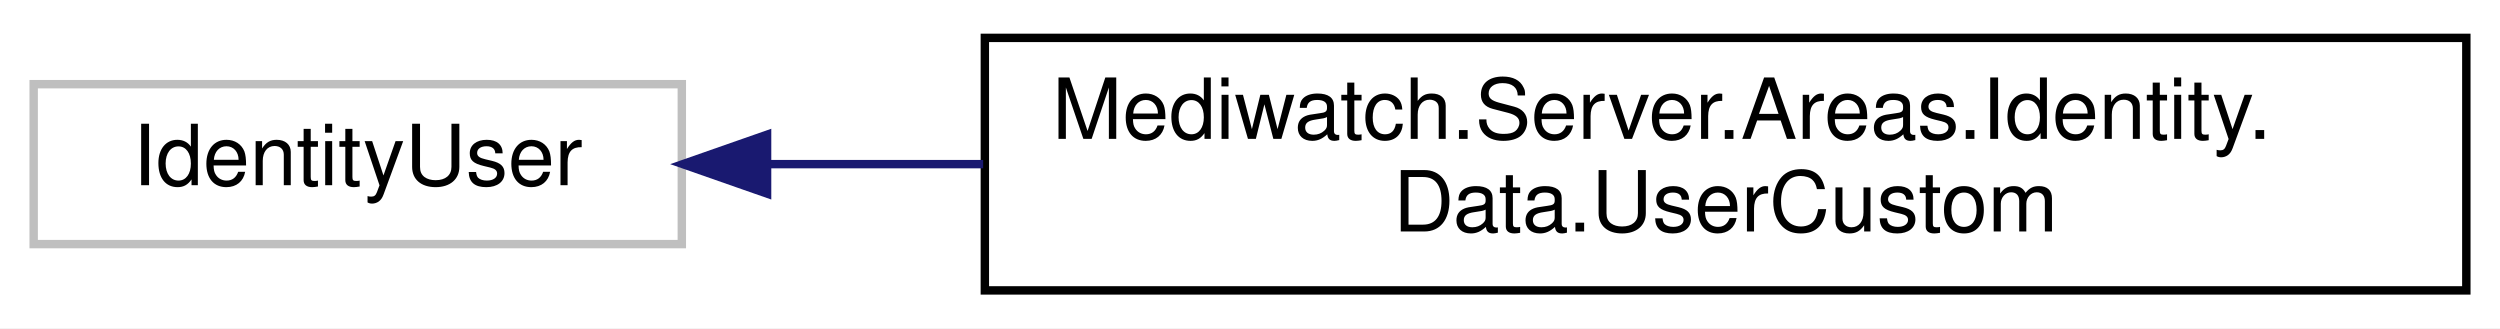
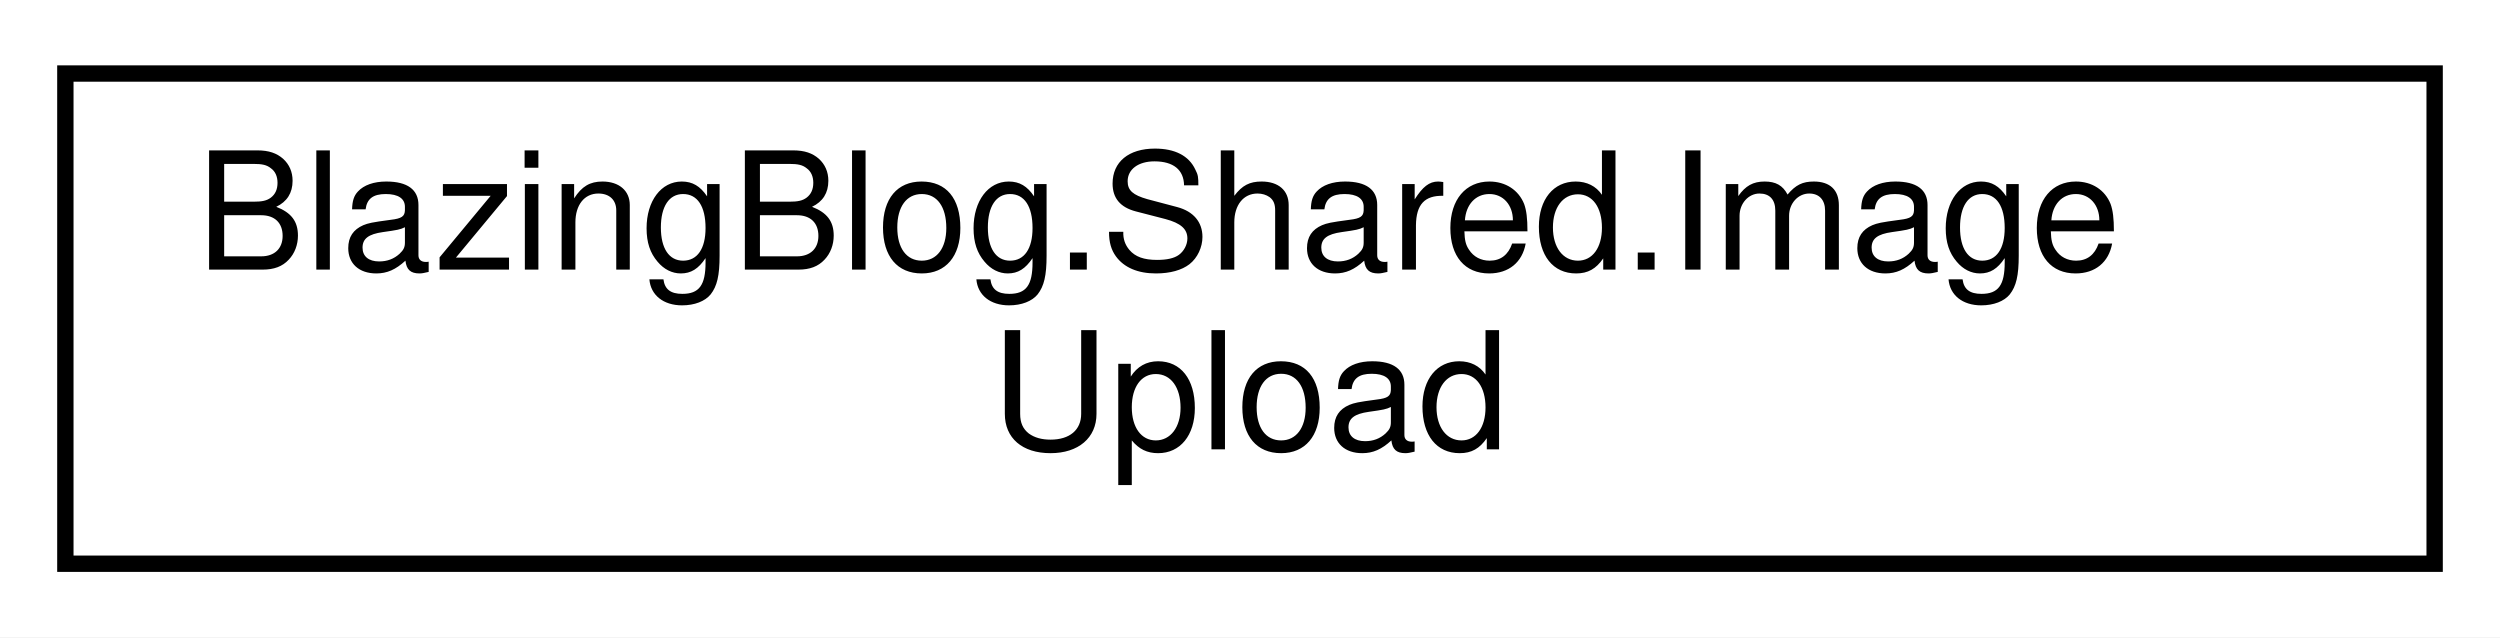
- <svg xmlns="http://www.w3.org/2000/svg" xmlns:xlink="http://www.w3.org/1999/xlink" width="297pt" height="39pt" viewBox="0.00 0.00 297.00 39.00">
+ <svg xmlns="http://www.w3.org/2000/svg" xmlns:xlink="http://www.w3.org/1999/xlink" width="153pt" height="39pt" viewBox="0.00 0.00 153.00 39.00">
  <g id="graph0" class="graph" transform="scale(1 1) rotate(0) translate(4 35)">
-     <polygon fill="white" stroke="transparent" points="-4,4 -4,-35 293,-35 293,4 -4,4" />
+     <polygon fill="white" stroke="transparent" points="-4,4 -4,-35 149,-35 149,4 -4,4" />
    <g id="node1" class="node">
      <g id="a_node1">
-         <a xlink:title=" ">
-           <polygon fill="white" stroke="#bfbfbf" points="0,-6 0,-25 77,-25 77,-6 0,-6" />
-           <text text-anchor="middle" x="38.5" y="-13" font-family="Helvetica,sans-Serif" font-size="10.00">IdentityUser</text>
+         <a xlink:href="class_blazing_blog_1_1_shared_1_1_image_upload.html" target="_top" xlink:title=" ">
+           <polygon fill="white" stroke="black" points="0,-0.5 0,-30.5 145,-30.5 145,-0.5 0,-0.5" />
+           <text text-anchor="start" x="8" y="-18.5" font-family="Helvetica,sans-Serif" font-size="10.00">BlazingBlog.Shared.Image</text>
+           <text text-anchor="middle" x="72.5" y="-7.5" font-family="Helvetica,sans-Serif" font-size="10.00">Upload</text>
        </a>
      </g>
    </g>
-     <g id="node2" class="node">
-       <g id="a_node2">
-         <a xlink:href="class_mediwatch_1_1_server_1_1_areas_1_1_identity_1_1_data_1_1_user_custom.html" target="_top" xlink:title=" ">
-           <polygon fill="white" stroke="black" points="113,-0.5 113,-30.5 289,-30.5 289,-0.5 113,-0.5" />
-           <text text-anchor="start" x="121" y="-18.5" font-family="Helvetica,sans-Serif" font-size="10.00">Mediwatch.Server.Areas.Identity.</text>
-           <text text-anchor="middle" x="201" y="-7.5" font-family="Helvetica,sans-Serif" font-size="10.00">Data.UserCustom</text>
-         </a>
-       </g>
-     </g>
-     <g id="edge1" class="edge">
-       <path fill="none" stroke="midnightblue" d="M87.14,-15.5C95.3,-15.5 103.99,-15.5 112.8,-15.5" />
-       <polygon fill="midnightblue" stroke="midnightblue" points="87.13,-12 77.13,-15.5 87.13,-19 87.13,-12" />
-     </g>
  </g>
</svg>
